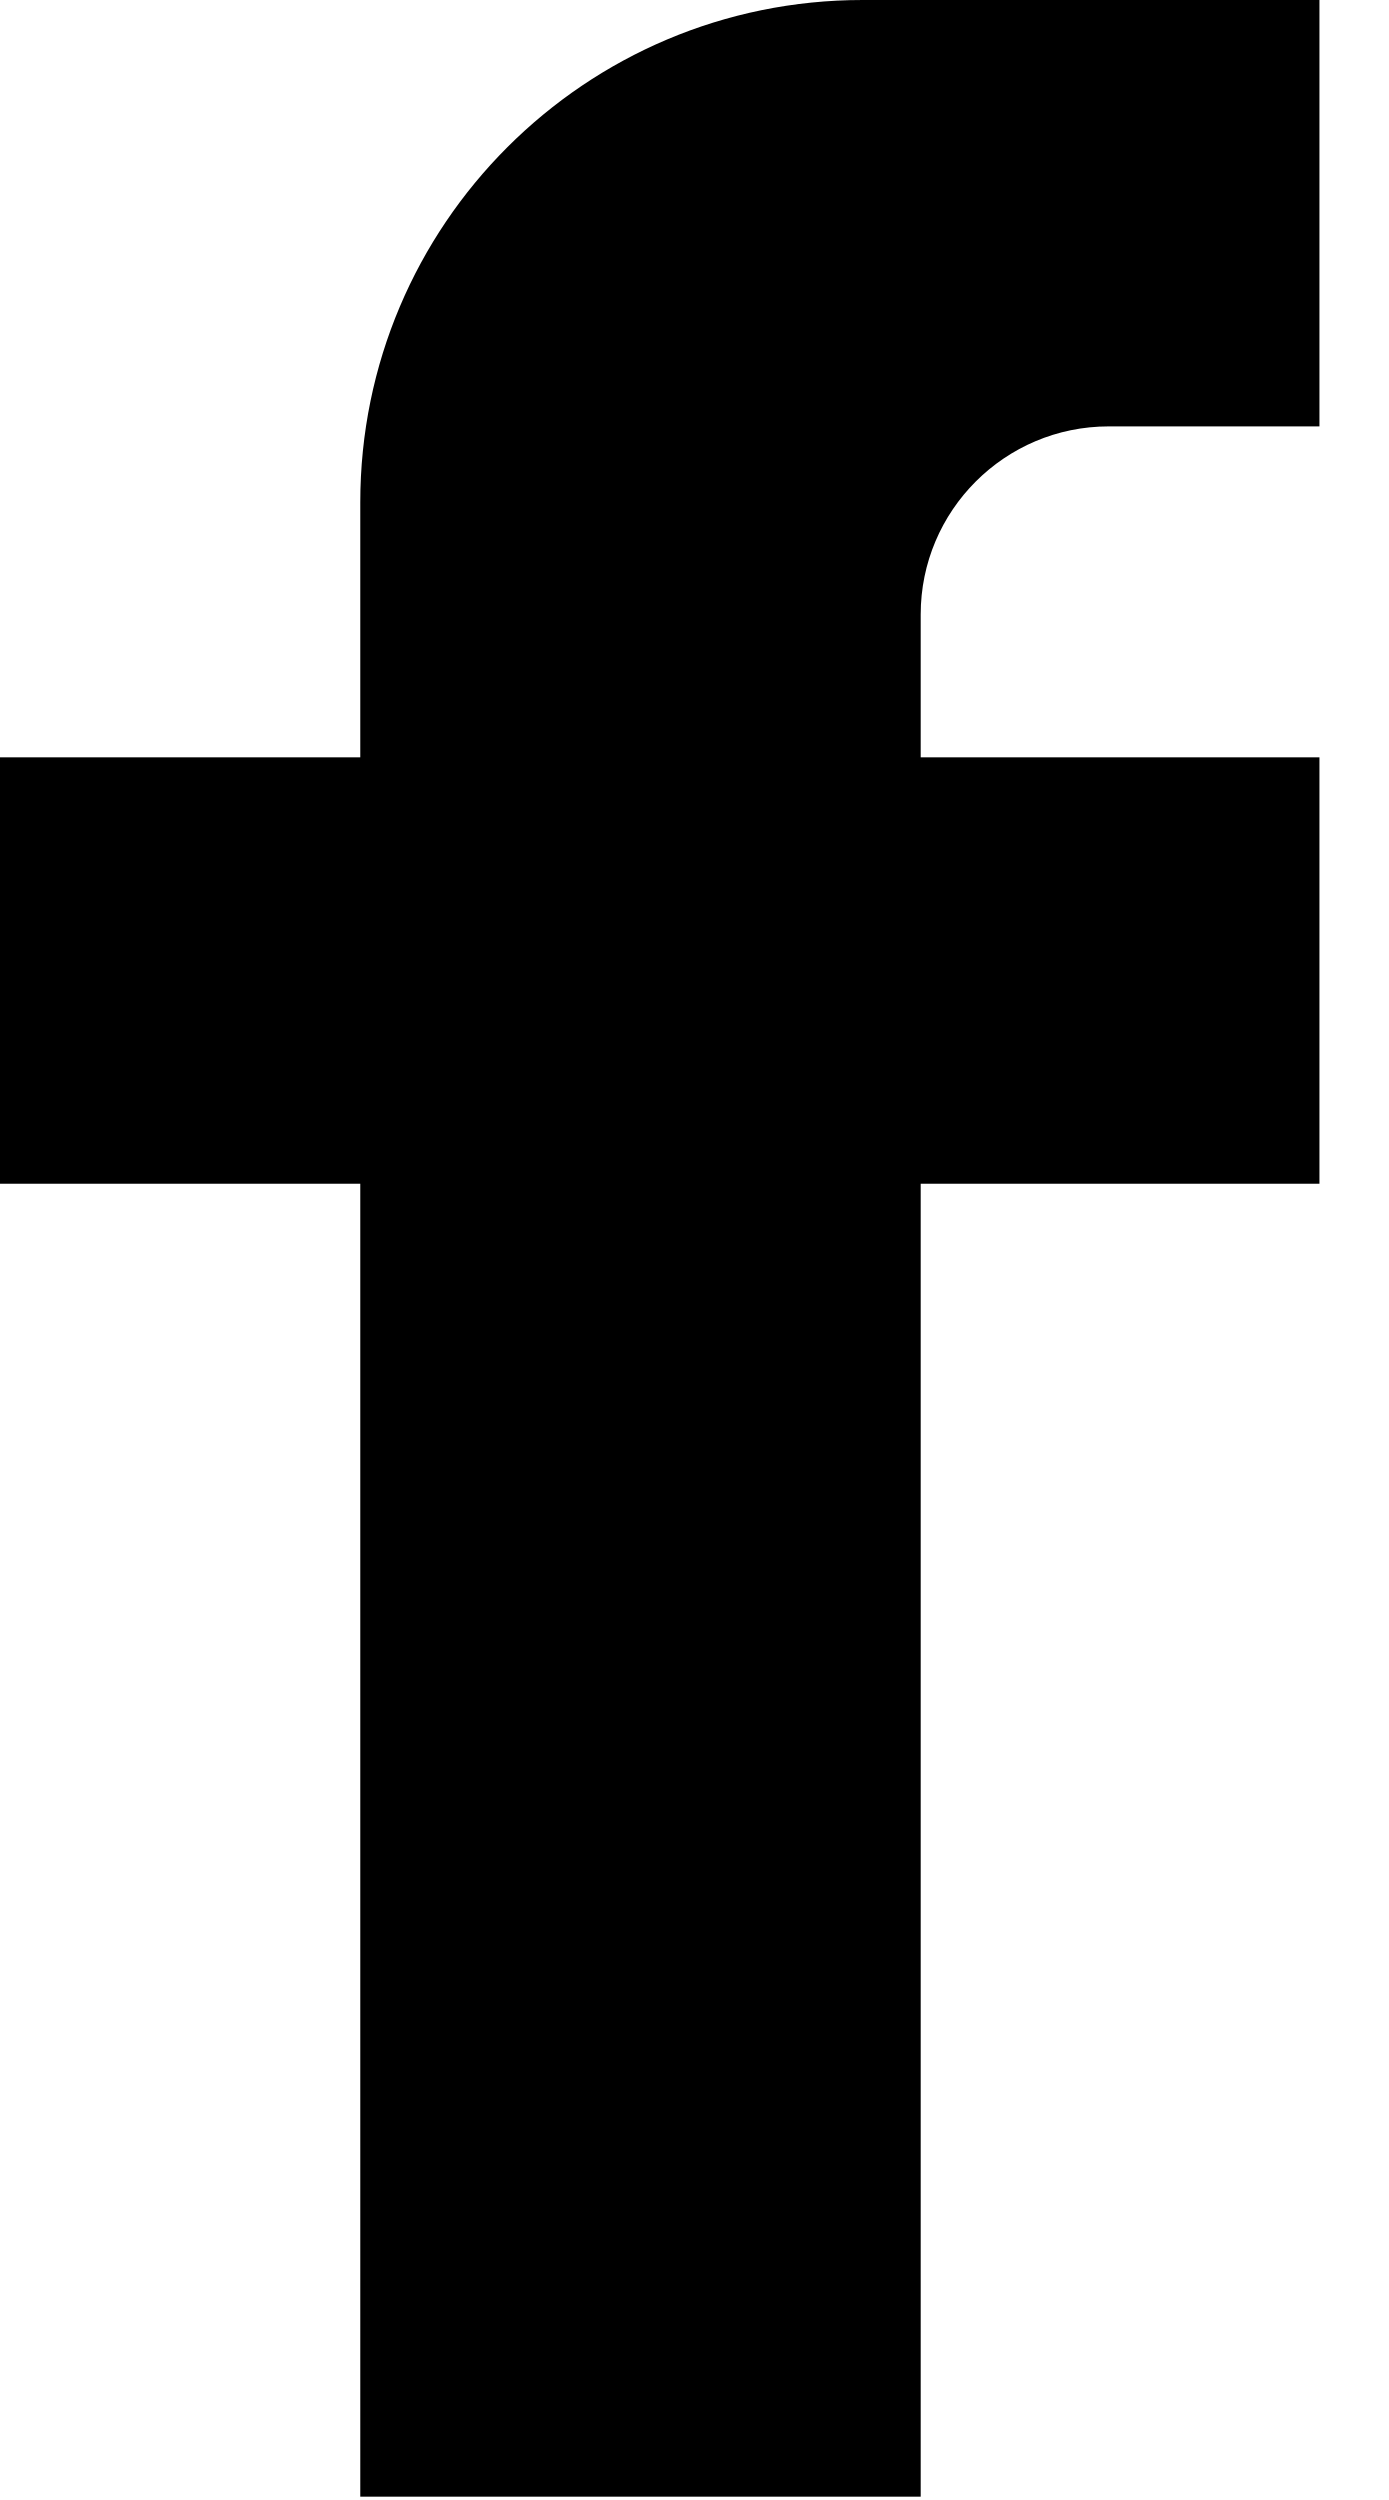
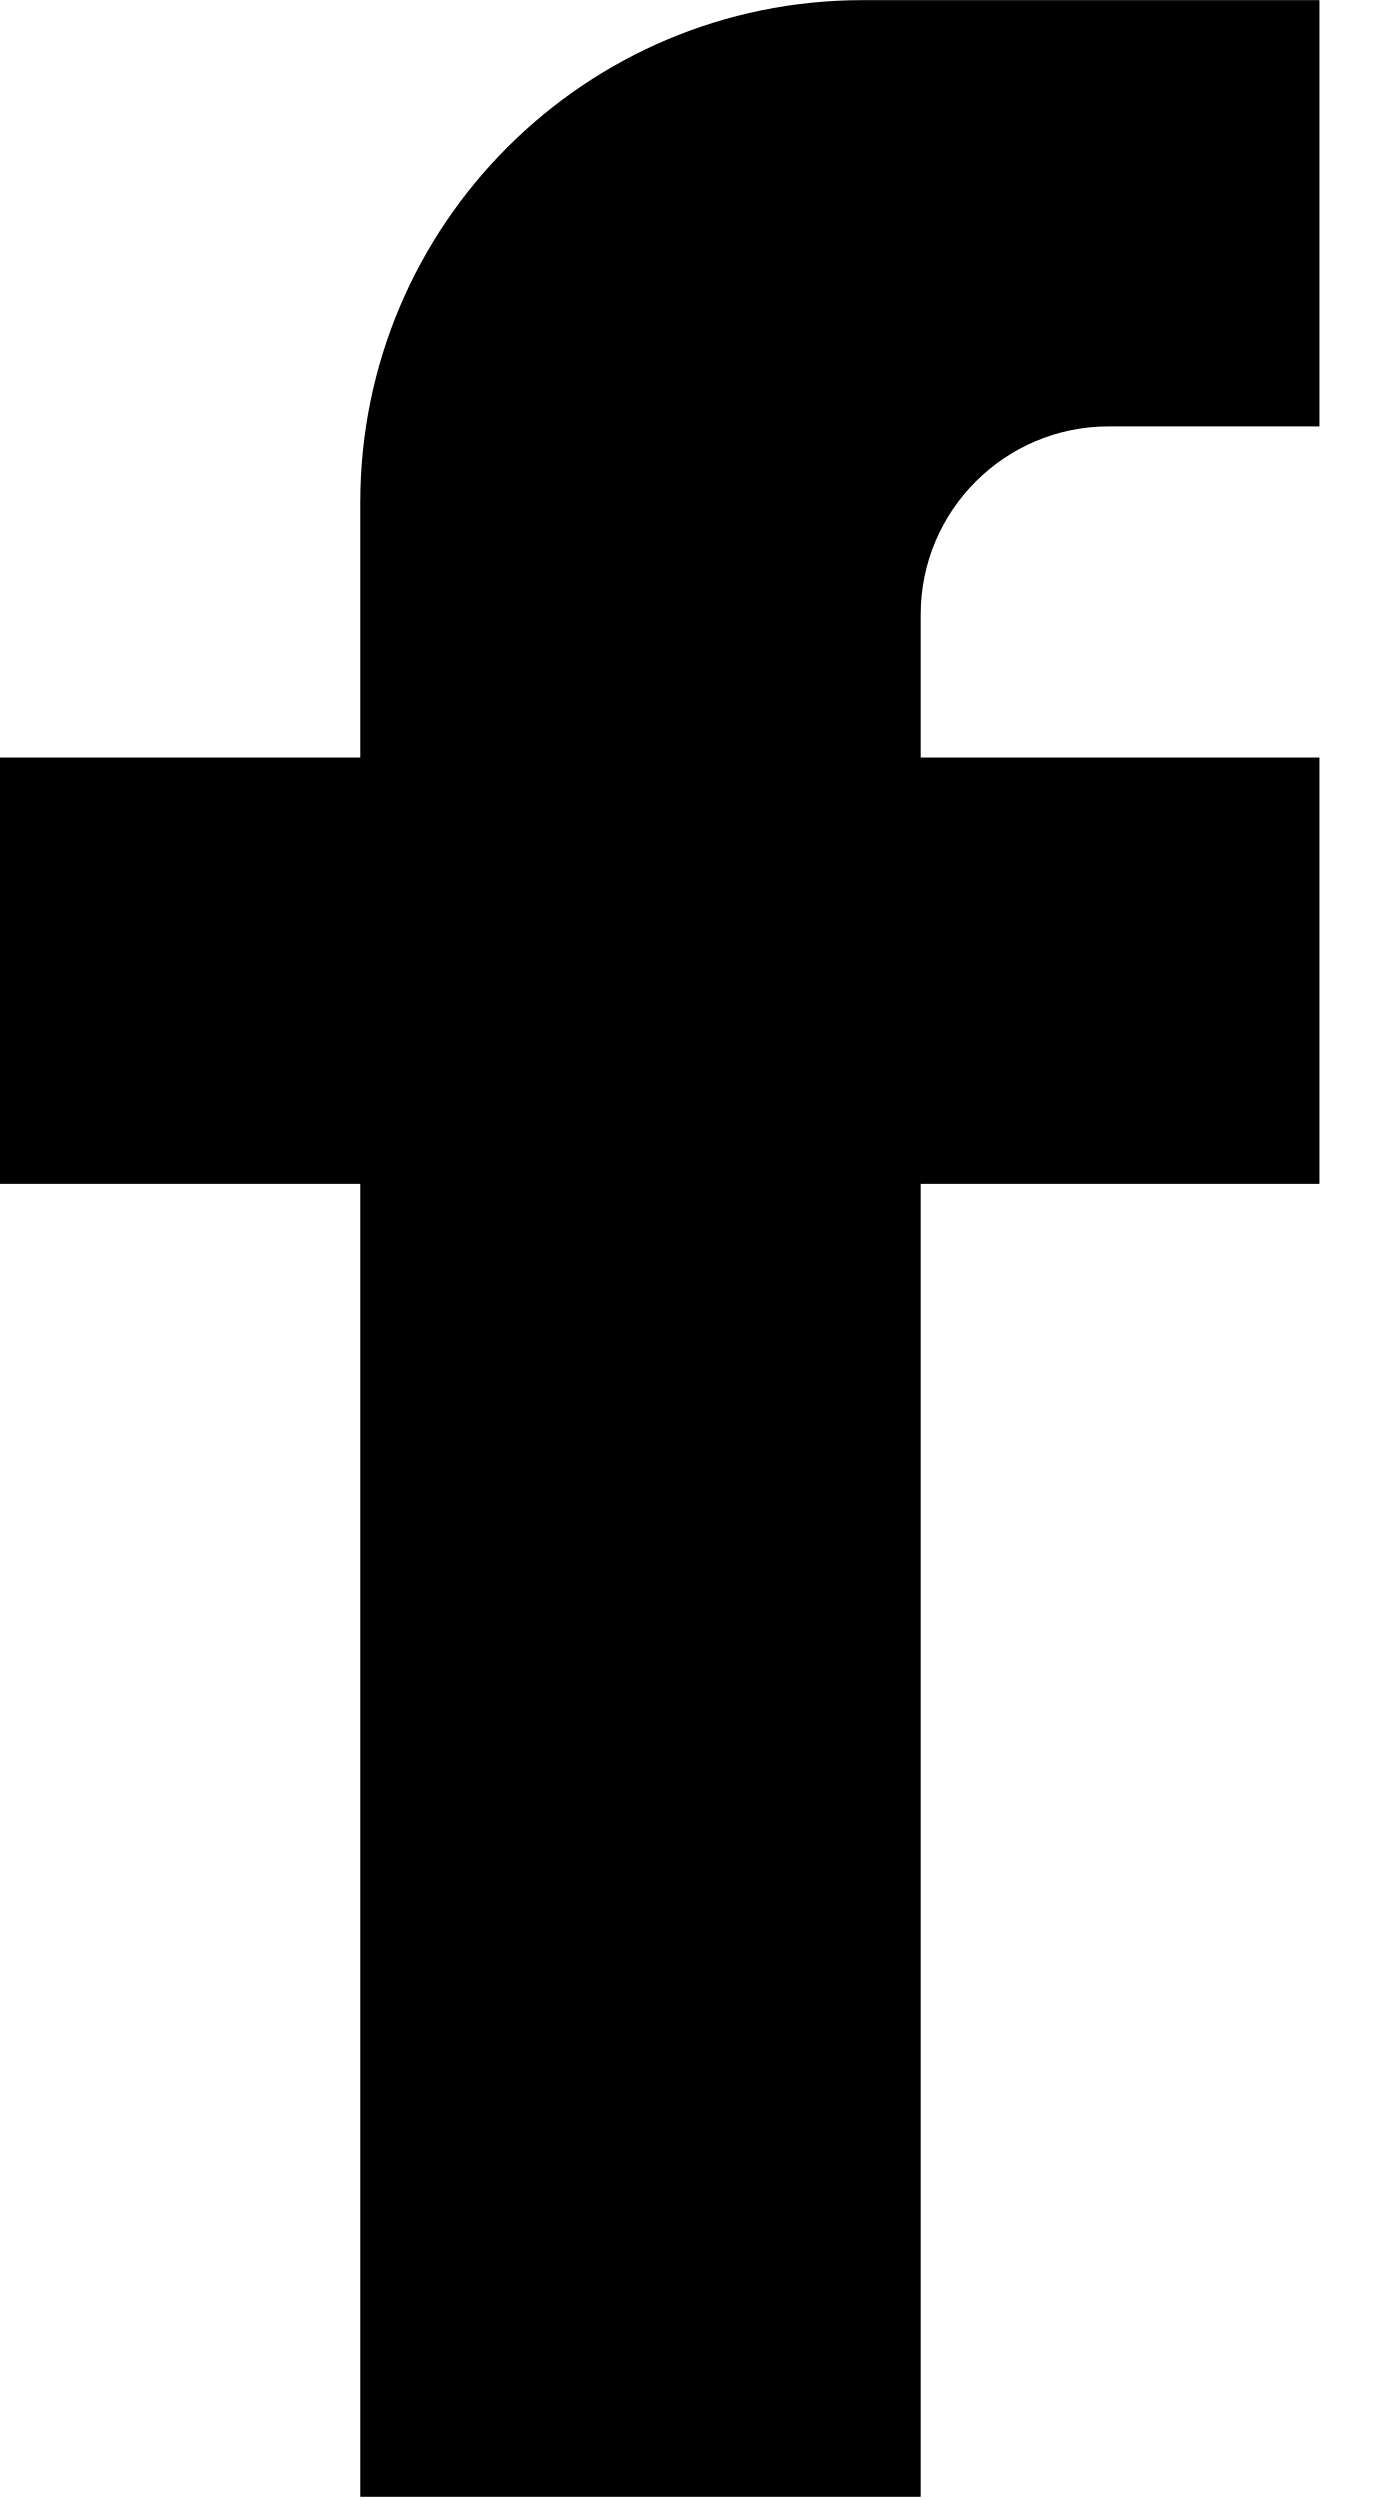
- <svg xmlns="http://www.w3.org/2000/svg" width="10px" height="18px" viewBox="0 0 10 18" version="1.1">
-   <defs />
-   <g id="Page-1" stroke="none" stroke-width="1" fill="none" fill-rule="evenodd">
-     <path d="M9.5,3.07 L7.983,3.07 C7.236,3.07 6.629,3.676 6.629,4.424 L6.629,5.453 L9.5,5.453 L9.5,8.523 L6.629,8.523 L6.629,17.976 L2.594,17.976 L2.594,8.523 L0,8.523 L0,5.453 L2.594,5.453 L2.594,3.617 C2.594,1.619 4.214,0 6.211,0 L9.5,0 L9.5,3.07 Z" id="icon-facebook" fill="#000000" />
-   </g>
+ <svg xmlns="http://www.w3.org/2000/svg" height="18" viewBox="0 0 10 18" width="10">
+   <path d="m9.5 3.07h-1.517c-.747 0-1.354.606-1.354 1.354v1.03h2.871v3.07h-2.871v9.453h-4.035v-9.453h-2.594v-3.07h2.594v-1.836c0-1.998 1.619-3.617 3.617-3.617h3.289z" fill-rule="evenodd" />
</svg>
